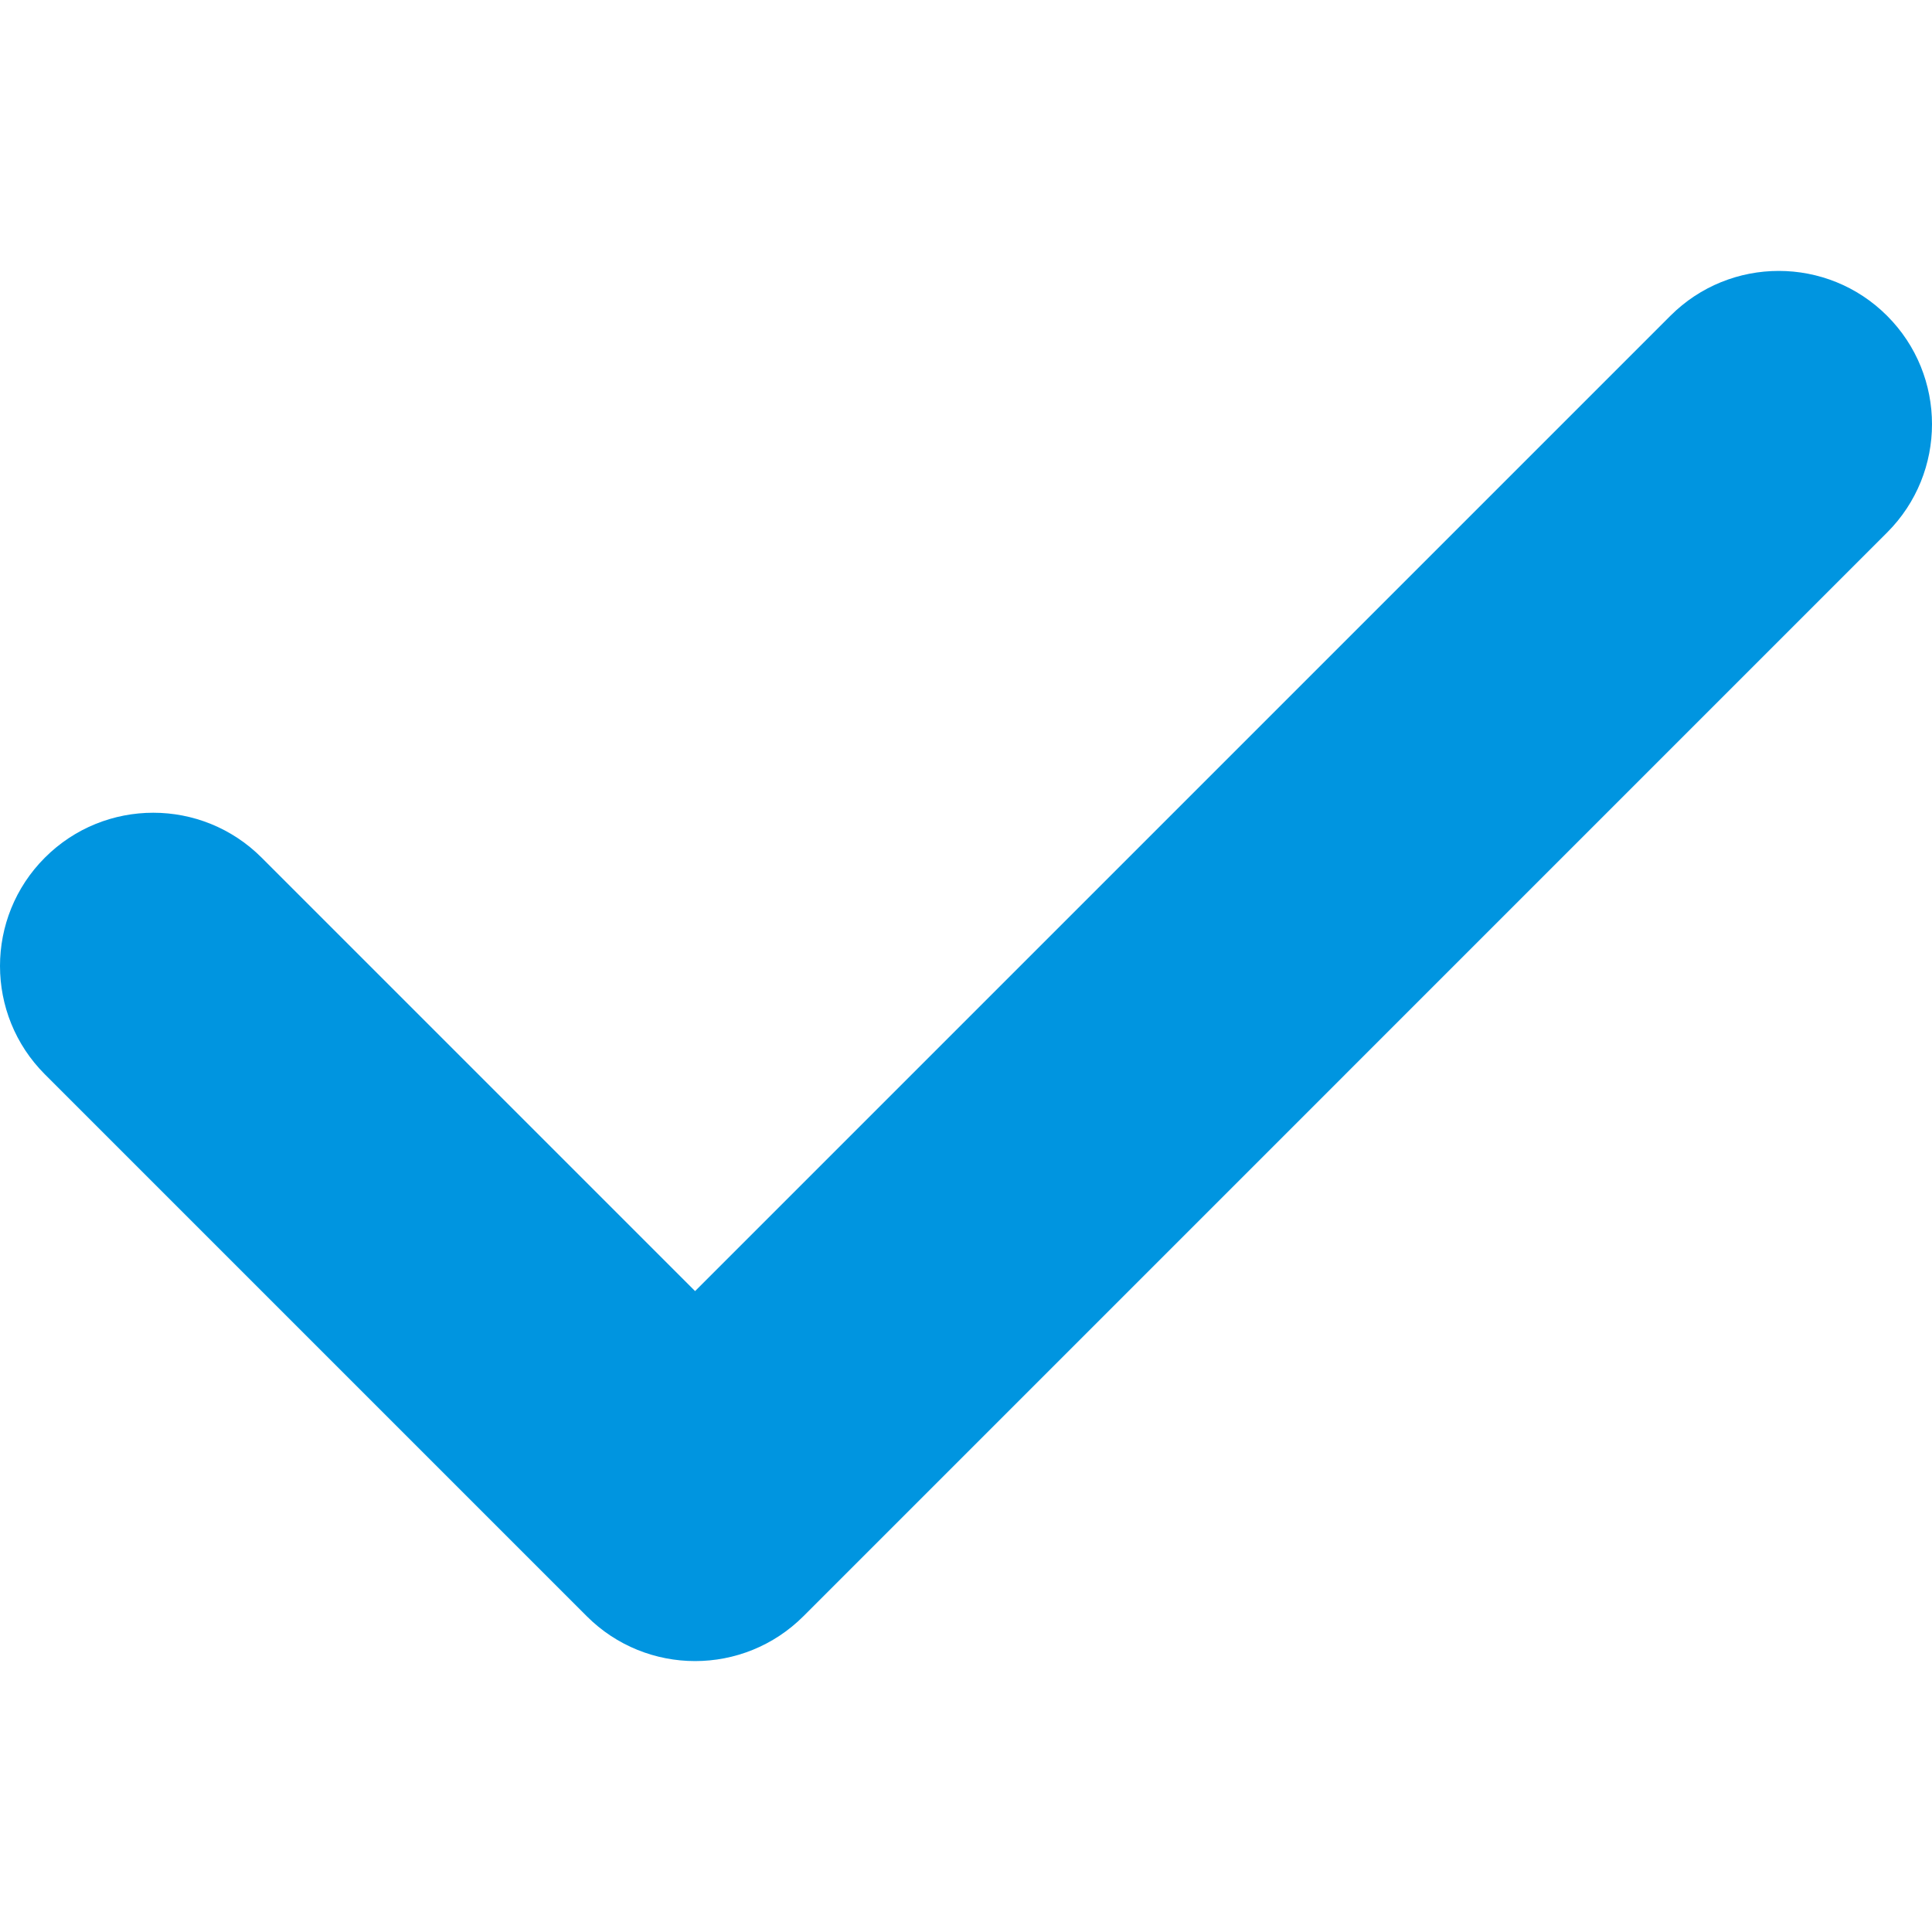
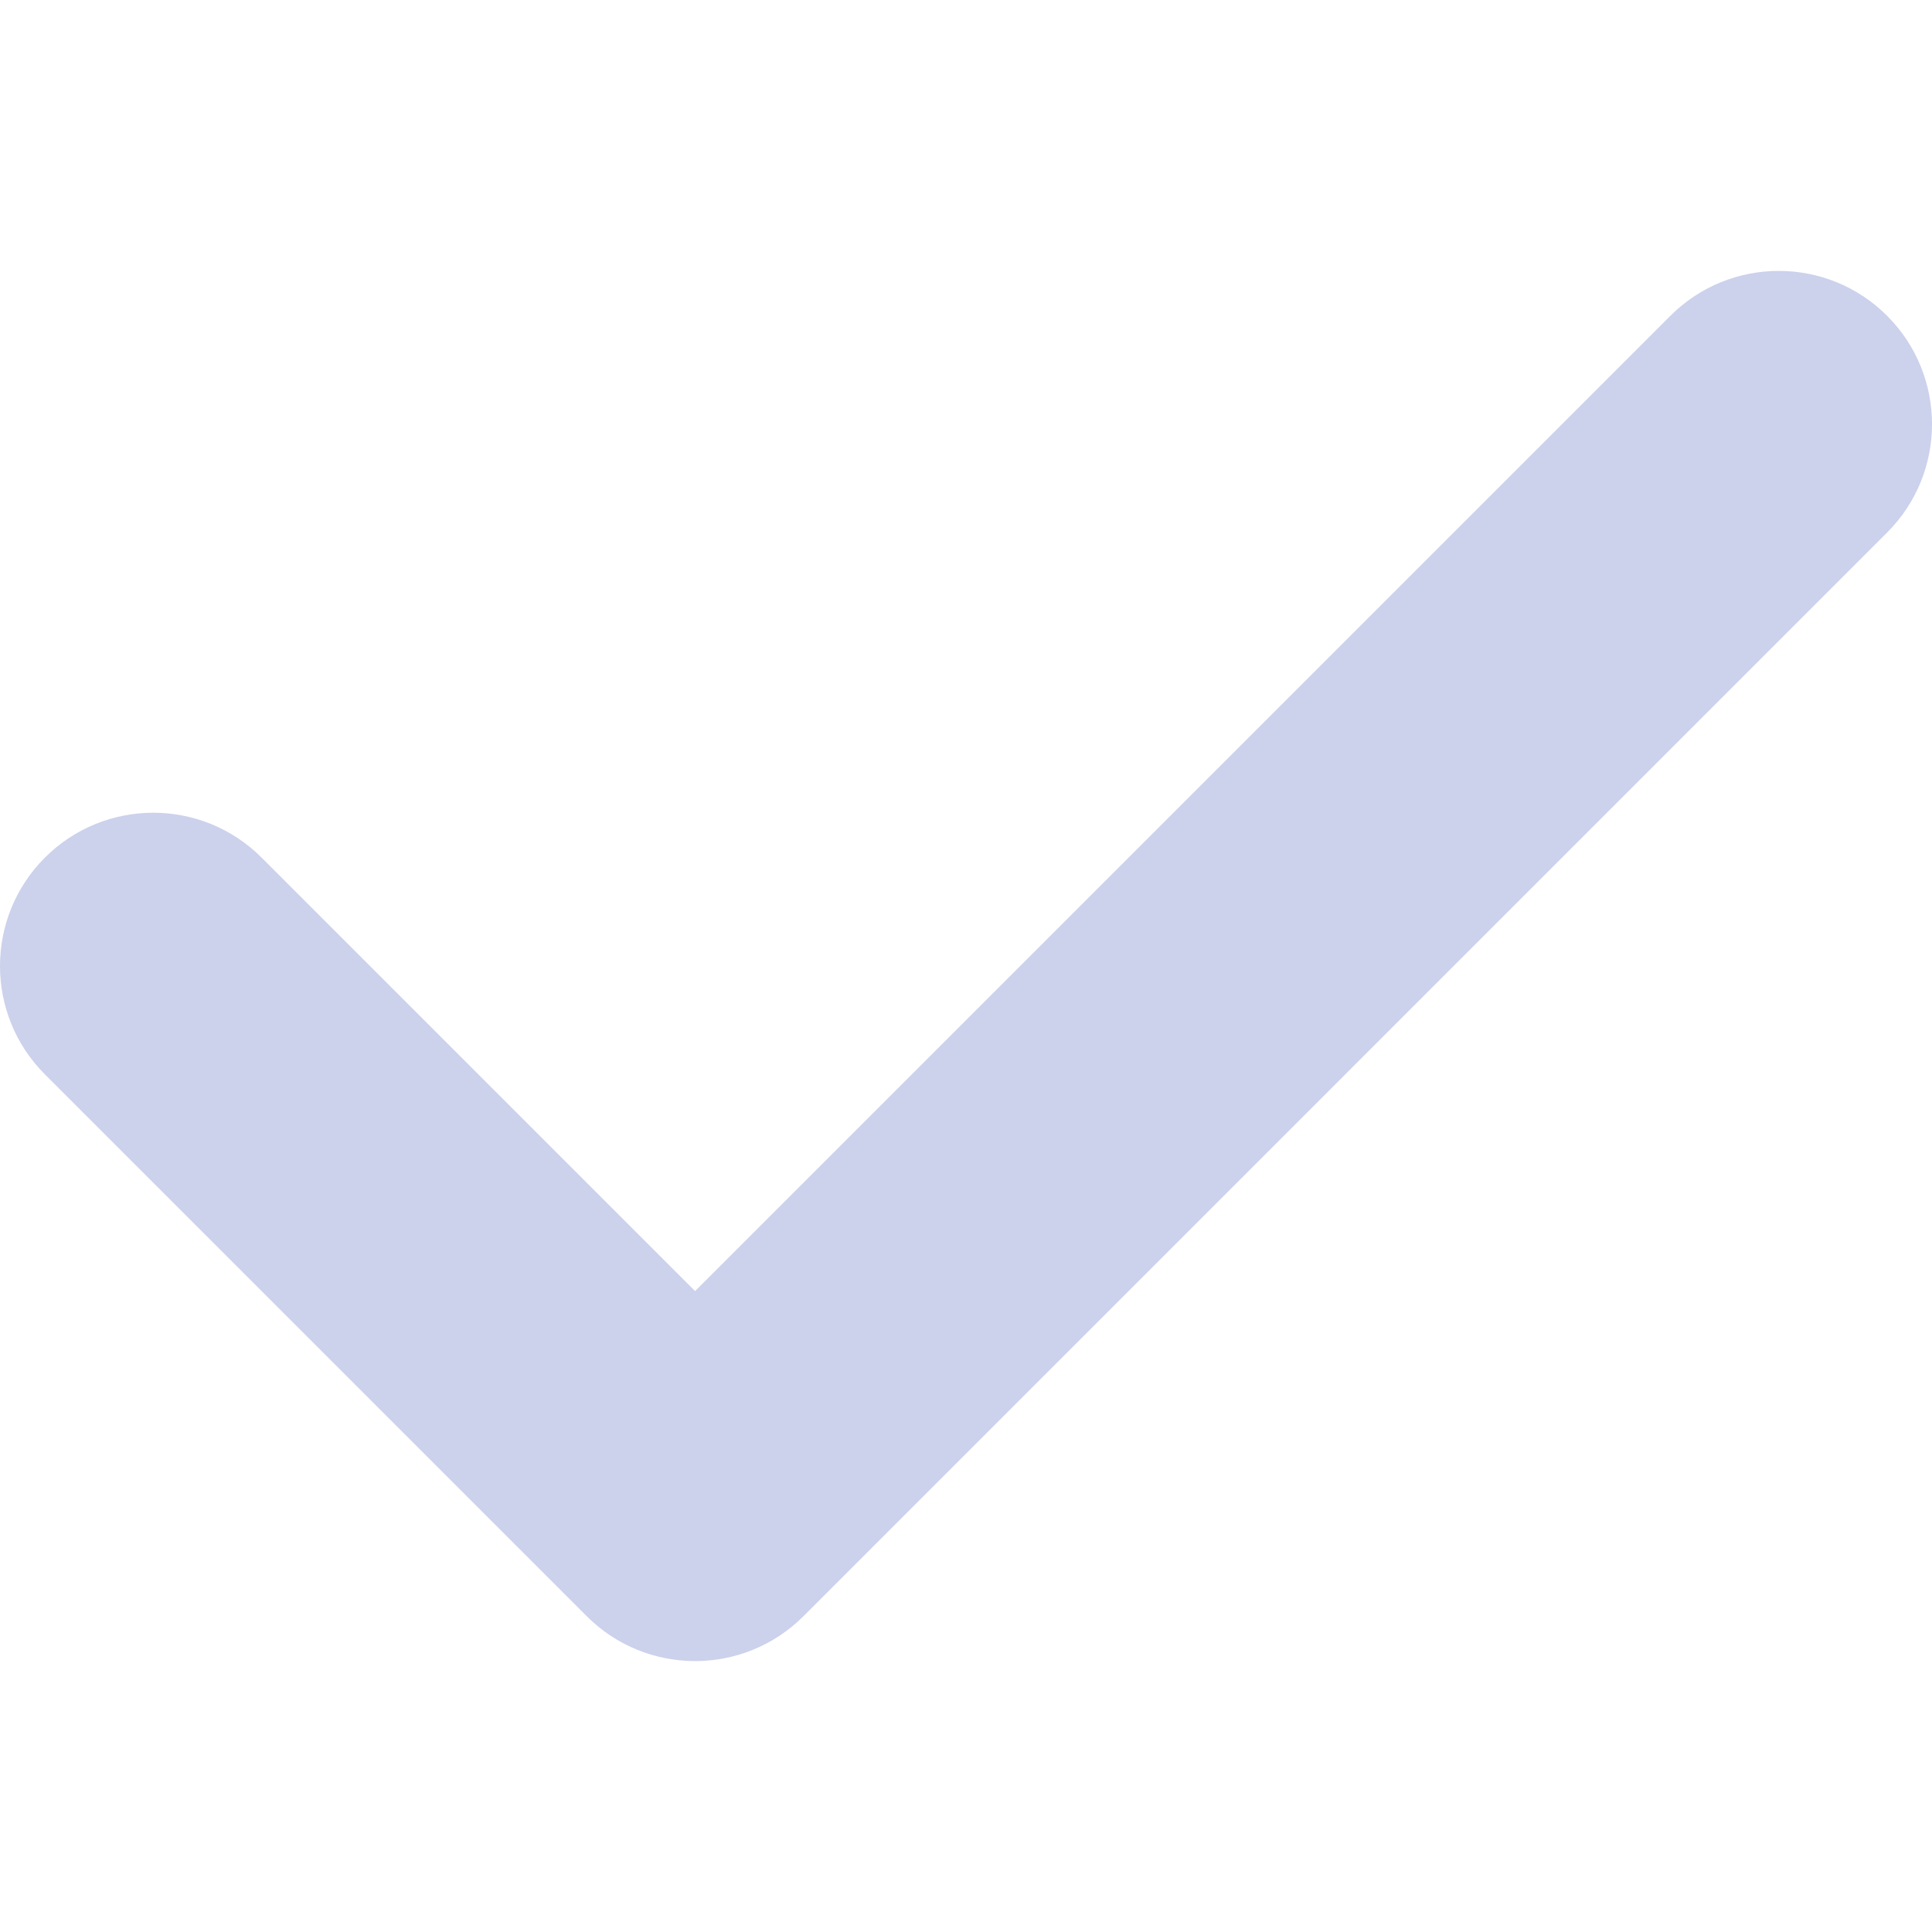
<svg xmlns="http://www.w3.org/2000/svg" version="1.1" id="Layer_1" x="0px" y="0px" viewBox="0 0 426.67 426.67" style="enable-background:new 0 0 426.67 426.67;" xml:space="preserve">
  <defs id="defs37" />
-   <path style="fill:#0095e0;fill-opacity:1" d="M153.504,366.839c-8.657,0-17.323-3.302-23.927-9.911L9.914,237.265  c-13.218-13.218-13.218-34.645,0-47.863c13.218-13.218,34.645-13.218,47.863,0l95.727,95.727l215.39-215.386  c13.218-13.214,34.65-13.218,47.859,0c13.222,13.218,13.222,34.65,0,47.863L177.436,356.928  C170.827,363.533,162.165,366.839,153.504,366.839z" id="path2" />
+   <path style="fill:#ccd1ec;fill-opacity:1" d="M153.504,366.839c-8.657,0-17.323-3.302-23.927-9.911L9.914,237.265  c-13.218-13.218-13.218-34.645,0-47.863c13.218-13.218,34.645-13.218,47.863,0l95.727,95.727l215.39-215.386  c13.218-13.214,34.65-13.218,47.859,0c13.222,13.218,13.222,34.65,0,47.863L177.436,356.928  C170.827,363.533,162.165,366.839,153.504,366.839z" id="path2" />
  <g id="g4" />
  <g id="g6" />
  <g id="g8" />
  <g id="g10" />
  <g id="g12" />
  <g id="g14" />
  <g id="g16" />
  <g id="g18" />
  <g id="g20" />
  <g id="g22" />
  <g id="g24" />
  <g id="g26" />
  <g id="g28" />
  <g id="g30" />
  <g id="g32" />
</svg>
